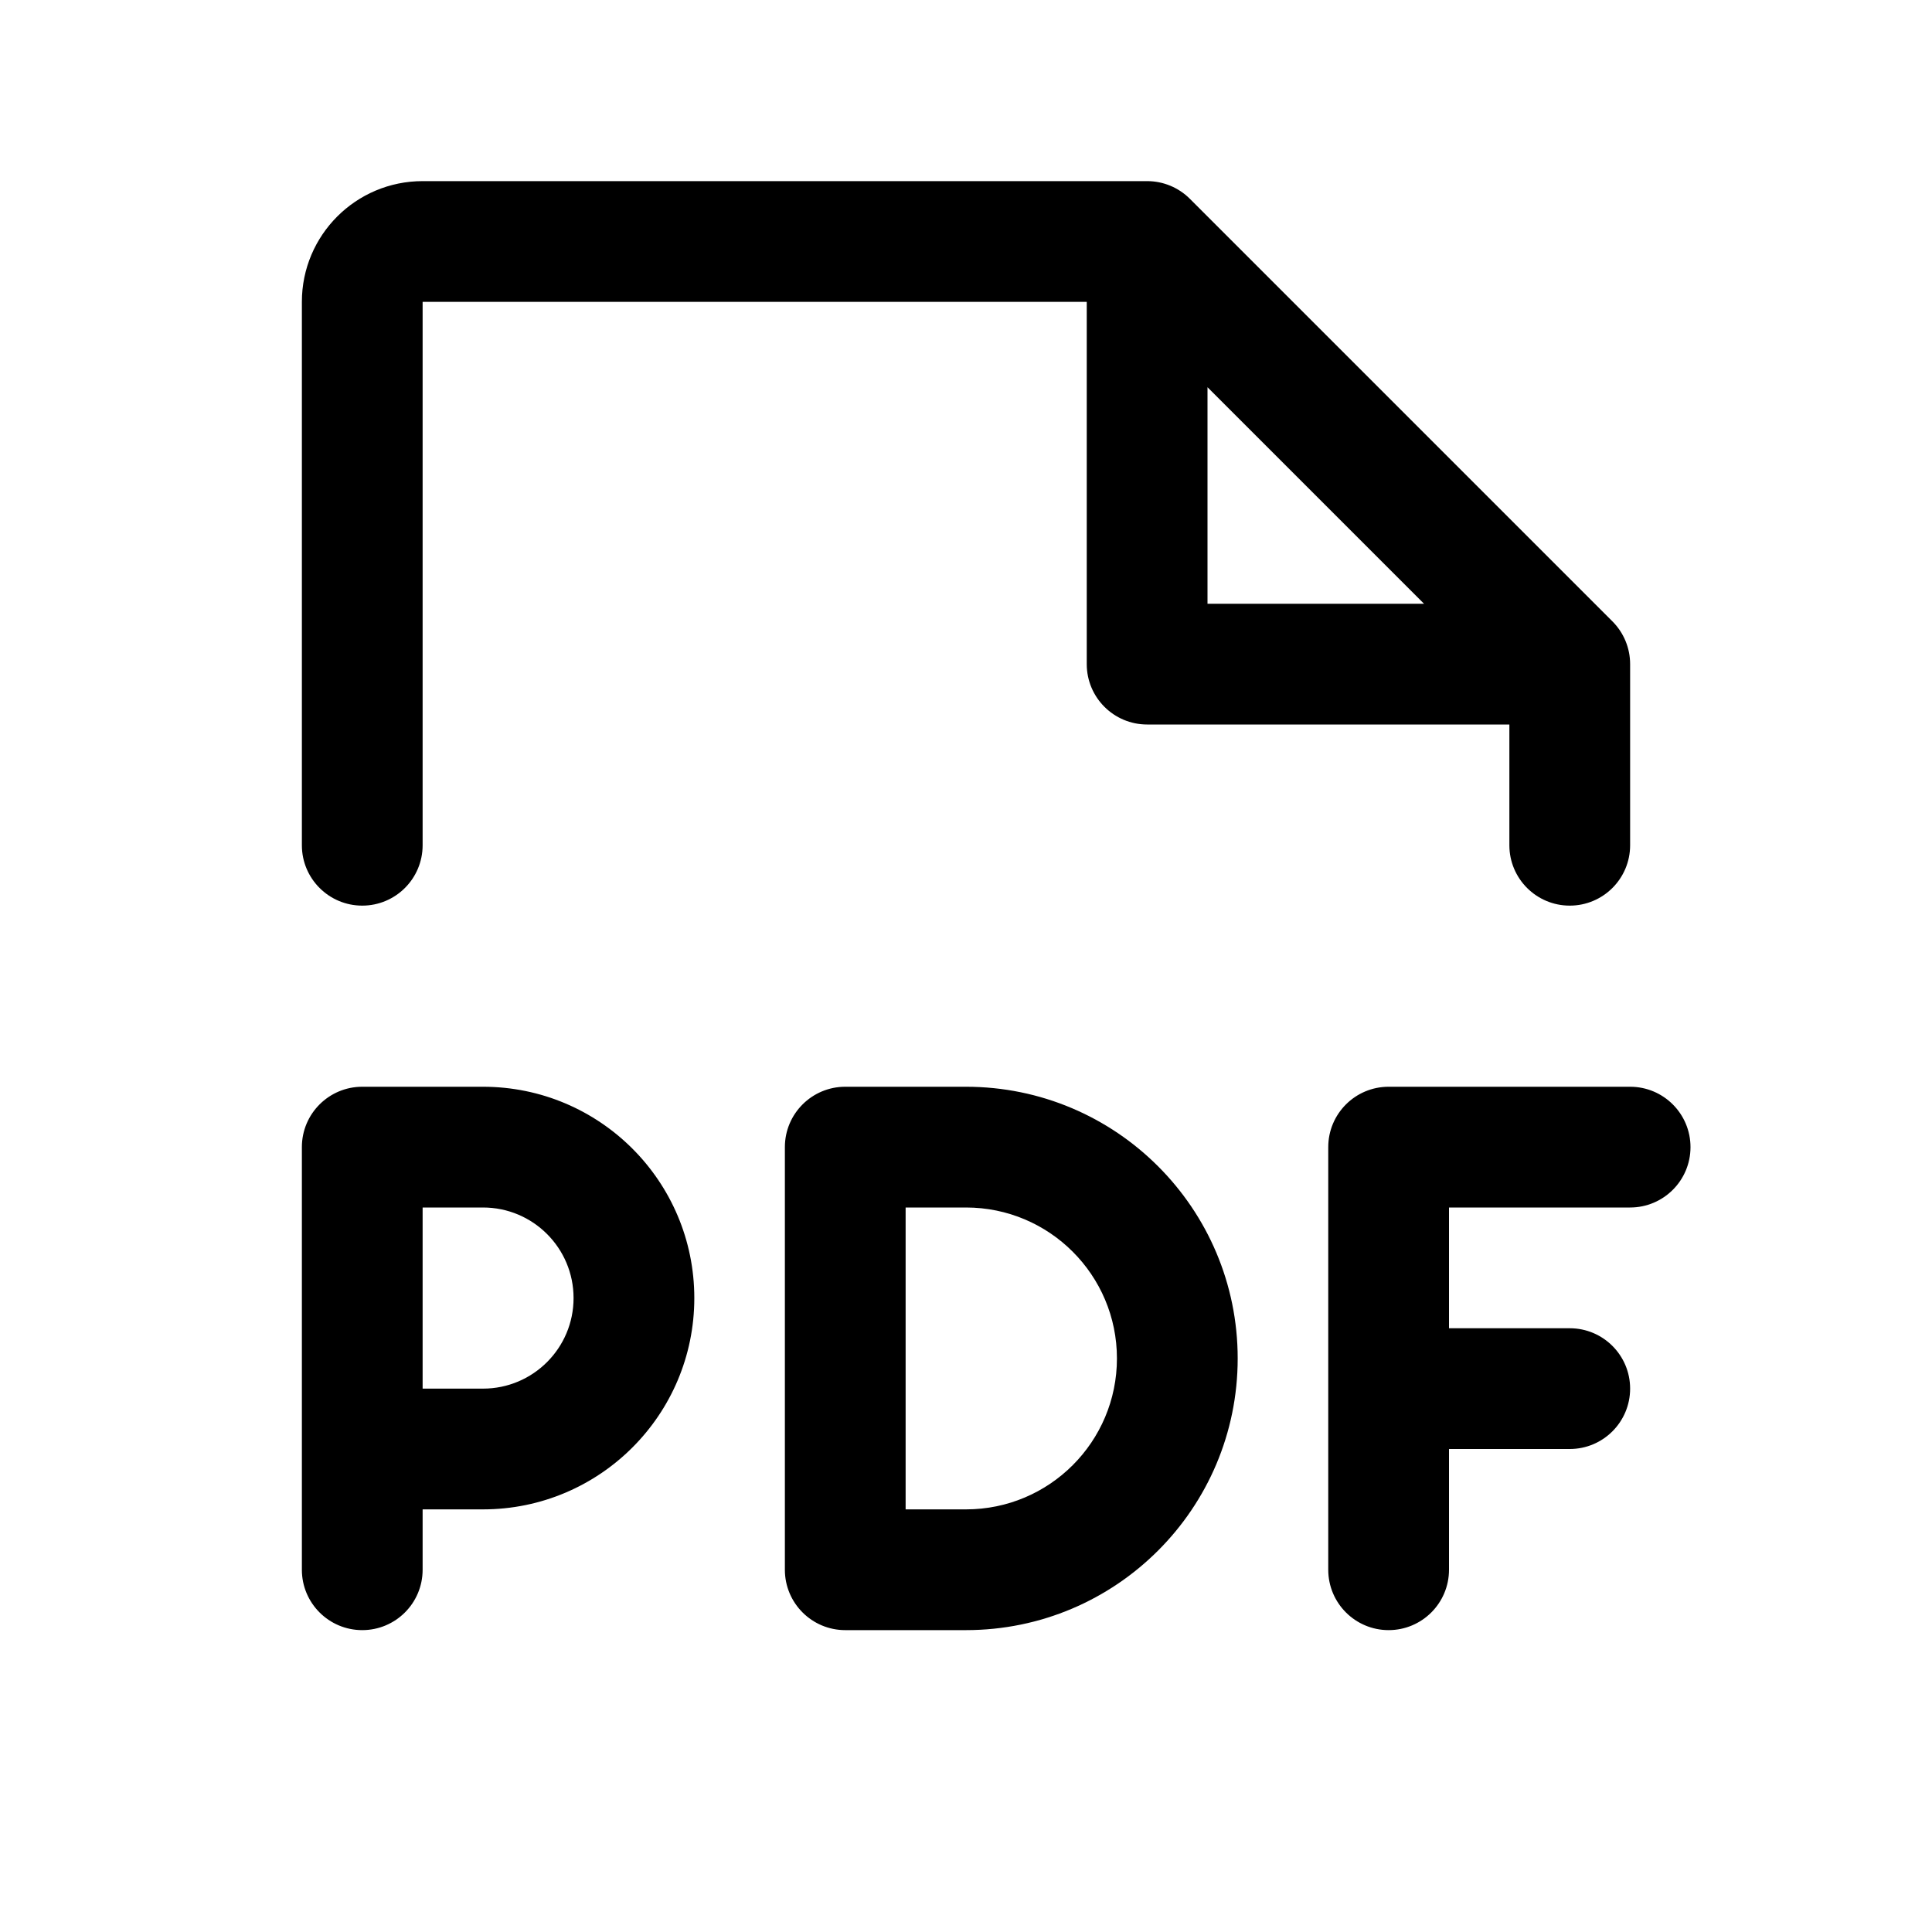
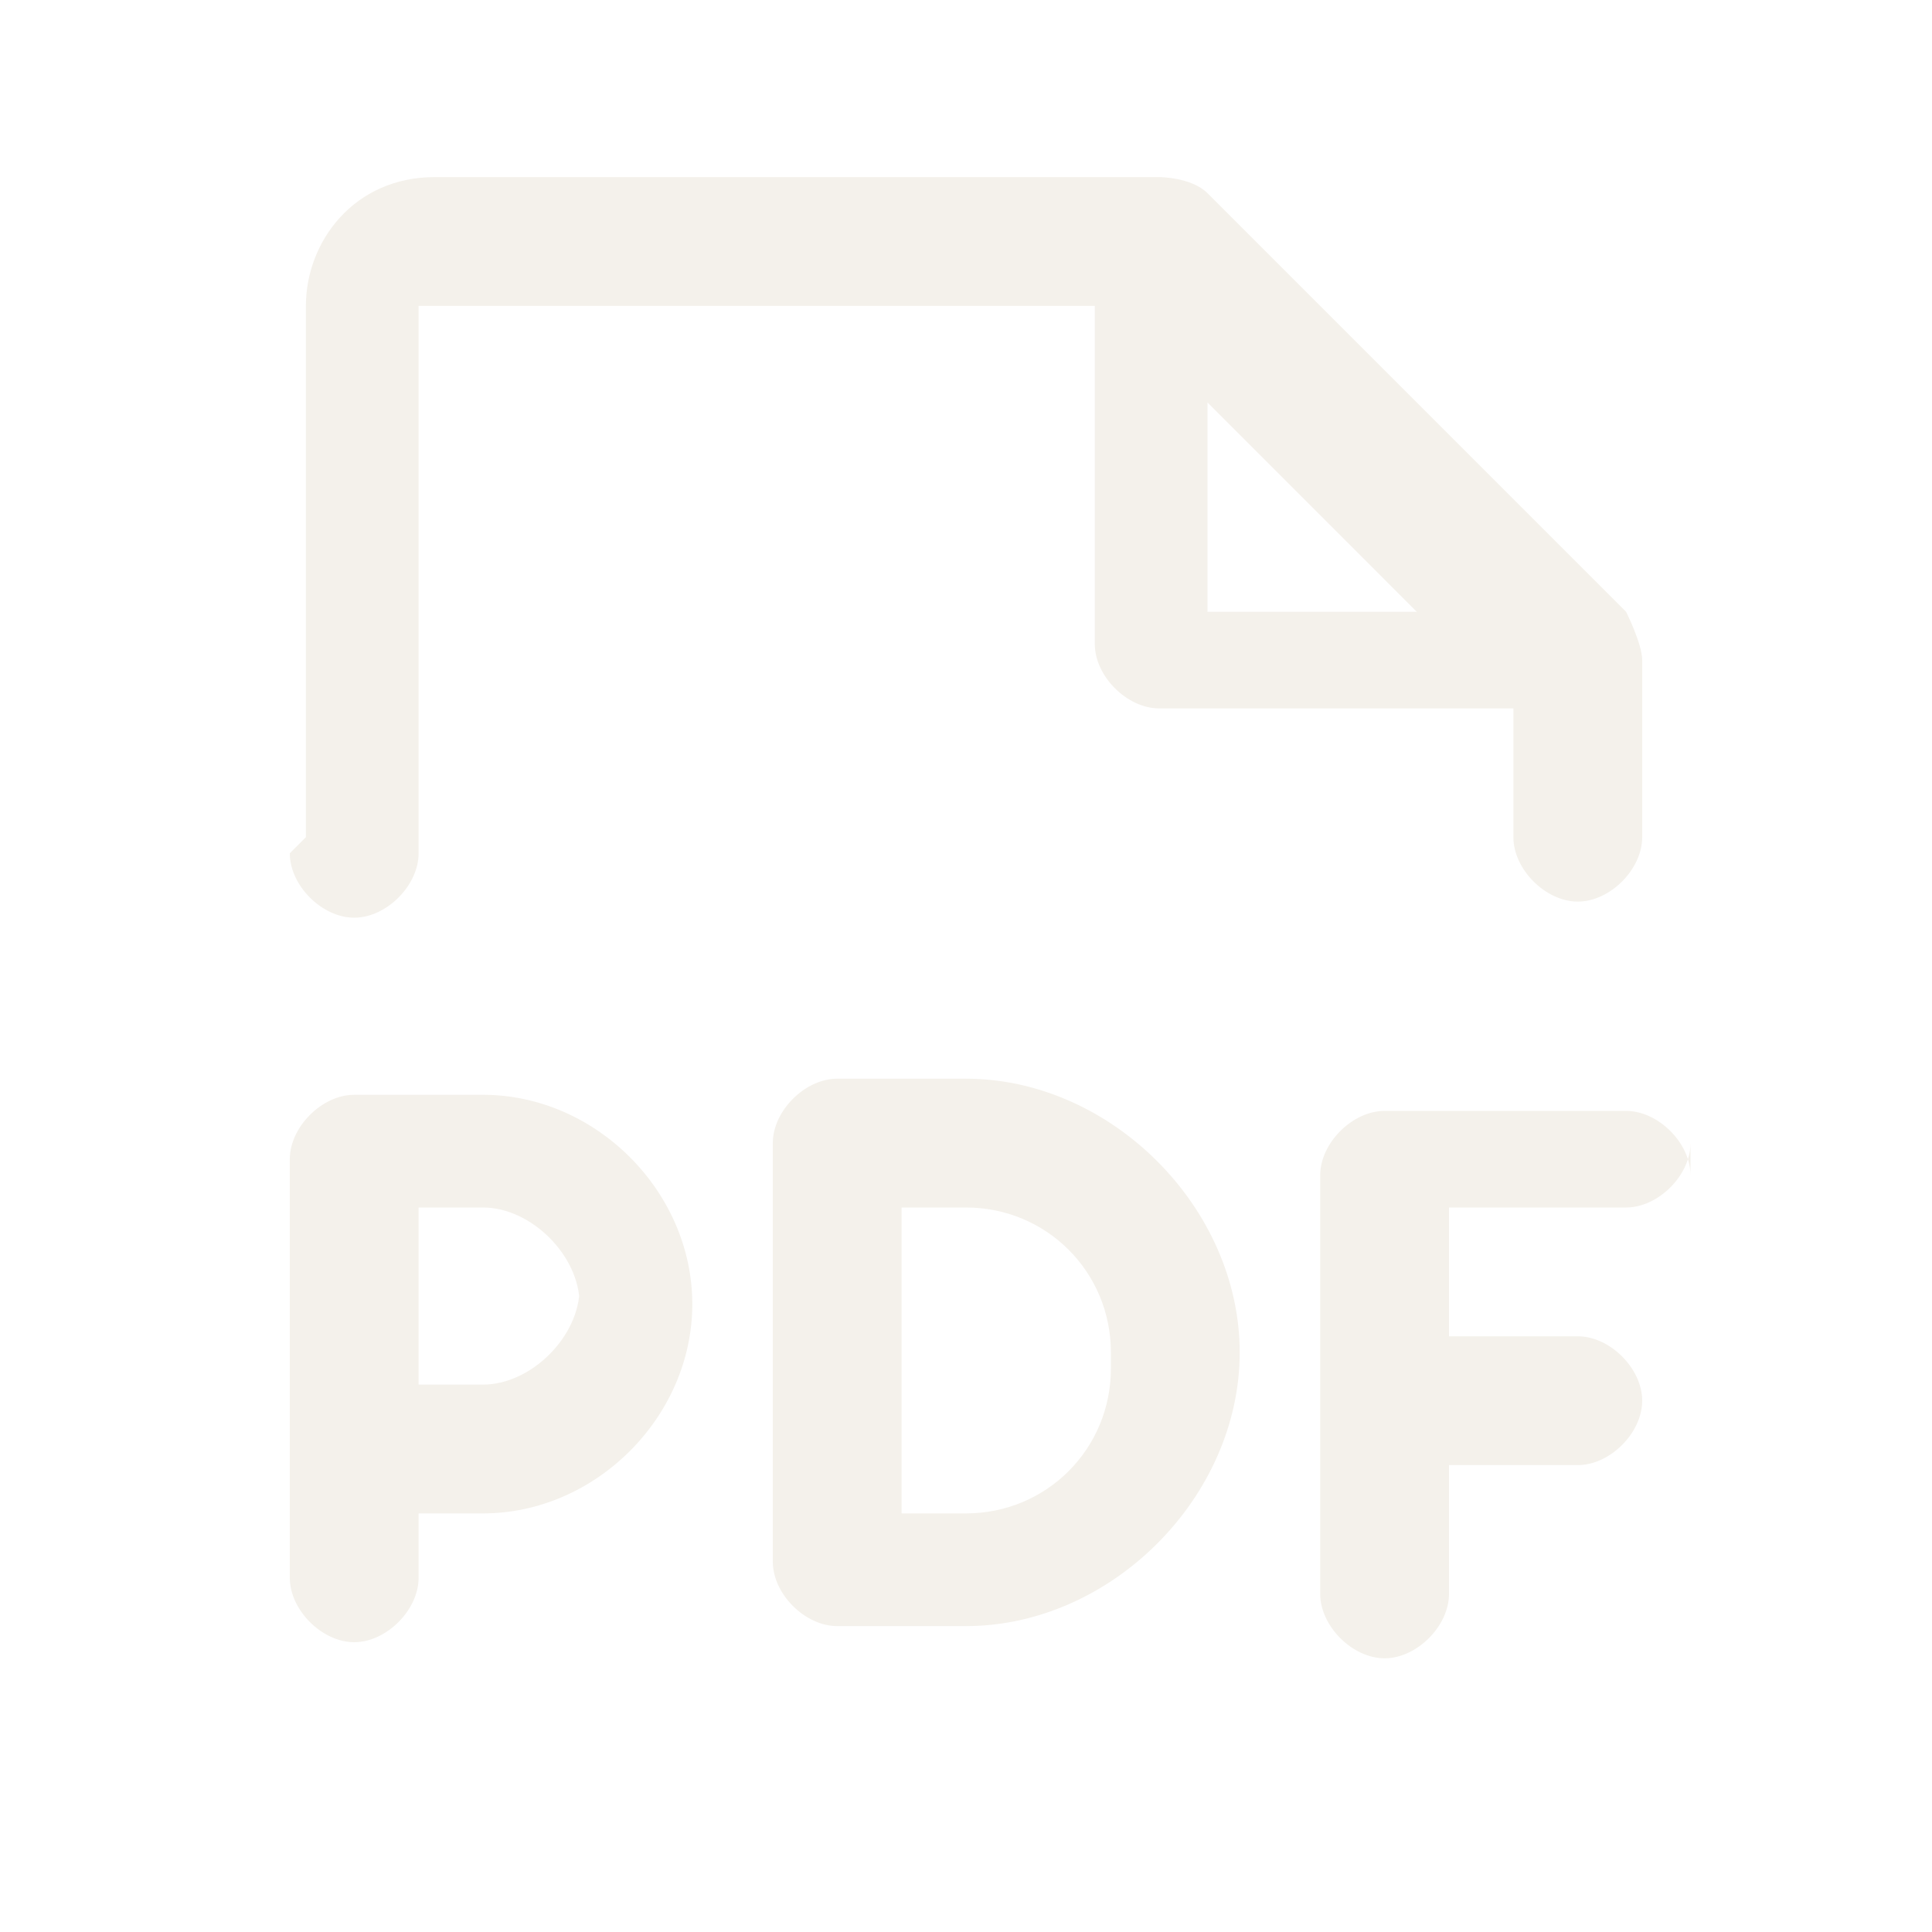
- <svg xmlns="http://www.w3.org/2000/svg" width="1em" height="1em" viewBox="0 0 256 256">
-   <path fill="#000000" d="M224 152a8 8 0 0 1-8 8h-24v16h16a8 8 0 0 1 0 16h-16v16a8 8 0 0 1-16 0v-56a8 8 0 0 1 8-8h32a8 8 0 0 1 8 8M92 172a28 28 0 0 1-28 28h-8v8a8 8 0 0 1-16 0v-56a8 8 0 0 1 8-8h16a28 28 0 0 1 28 28m-16 0a12 12 0 0 0-12-12h-8v24h8a12 12 0 0 0 12-12m88 8a36 36 0 0 1-36 36h-16a8 8 0 0 1-8-8v-56a8 8 0 0 1 8-8h16a36 36 0 0 1 36 36m-16 0a20 20 0 0 0-20-20h-8v40h8a20 20 0 0 0 20-20M40 112V40a16 16 0 0 1 16-16h96a8 8 0 0 1 5.66 2.34l56 56A8 8 0 0 1 216 88v24a8 8 0 0 1-16 0V96h-48a8 8 0 0 1-8-8V40H56v72a8 8 0 0 1-16 0m120-32h28.69L160 51.31Z" />
+ <svg xmlns="http://www.w3.org/2000/svg" id="Layer_1" version="1.1" viewBox="0 0 12 12">
+   <defs>
+     <style>
+       .st0 {
+         fill: #f4f1eb;
+       }
+     </style>
+   </defs>
+   <path class="st0" d="M10.5,7.1c0,.2-.2.4-.4.4h-1.1v.8h.8c.2,0,.4.2.4.4s-.2.4-.4.4h-.8v.8c0,.2-.2.4-.4.4s-.4-.2-.4-.4v-2.6c0-.2.2-.4.4-.4h1.5c.2,0,.4.2.4.4M4.3,8.1c0,.7-.6,1.3-1.3,1.3h-.4v.4c0,.2-.2.4-.4.4s-.4-.2-.4-.4v-2.6c0-.2.2-.4.4-.4h.8c.7,0,1.3.6,1.3,1.3M3.6,8.1c0-.3-.3-.6-.6-.6h-.4v1.1h.4c.3,0,.6-.3.6-.6M7.7,8.4c0,.9-.8,1.7-1.7,1.7h-.8c-.2,0-.4-.2-.4-.4v-2.6c0-.2.2-.4.4-.4h.8c.9,0,1.7.8,1.7,1.7M6.9,8.4c0-.5-.4-.9-.9-.9h-.4v1.9h.4c.5,0,.9-.4.9-.9M1.9,5.2V1.9c0-.4.3-.8.8-.8h4.5c0,0,.2,0,.3.1l2.6,2.6c0,0,.1.2.1.3v1.1c0,.2-.2.4-.4.4s-.4-.2-.4-.4v-.8h-2.2c-.2,0-.4-.2-.4-.4V1.9H2.6v3.4c0,.2-.2.4-.4.4s-.4-.2-.4-.4M7.5,3.8h1.3l-1.3-1.3v1.3Z" />
</svg>
